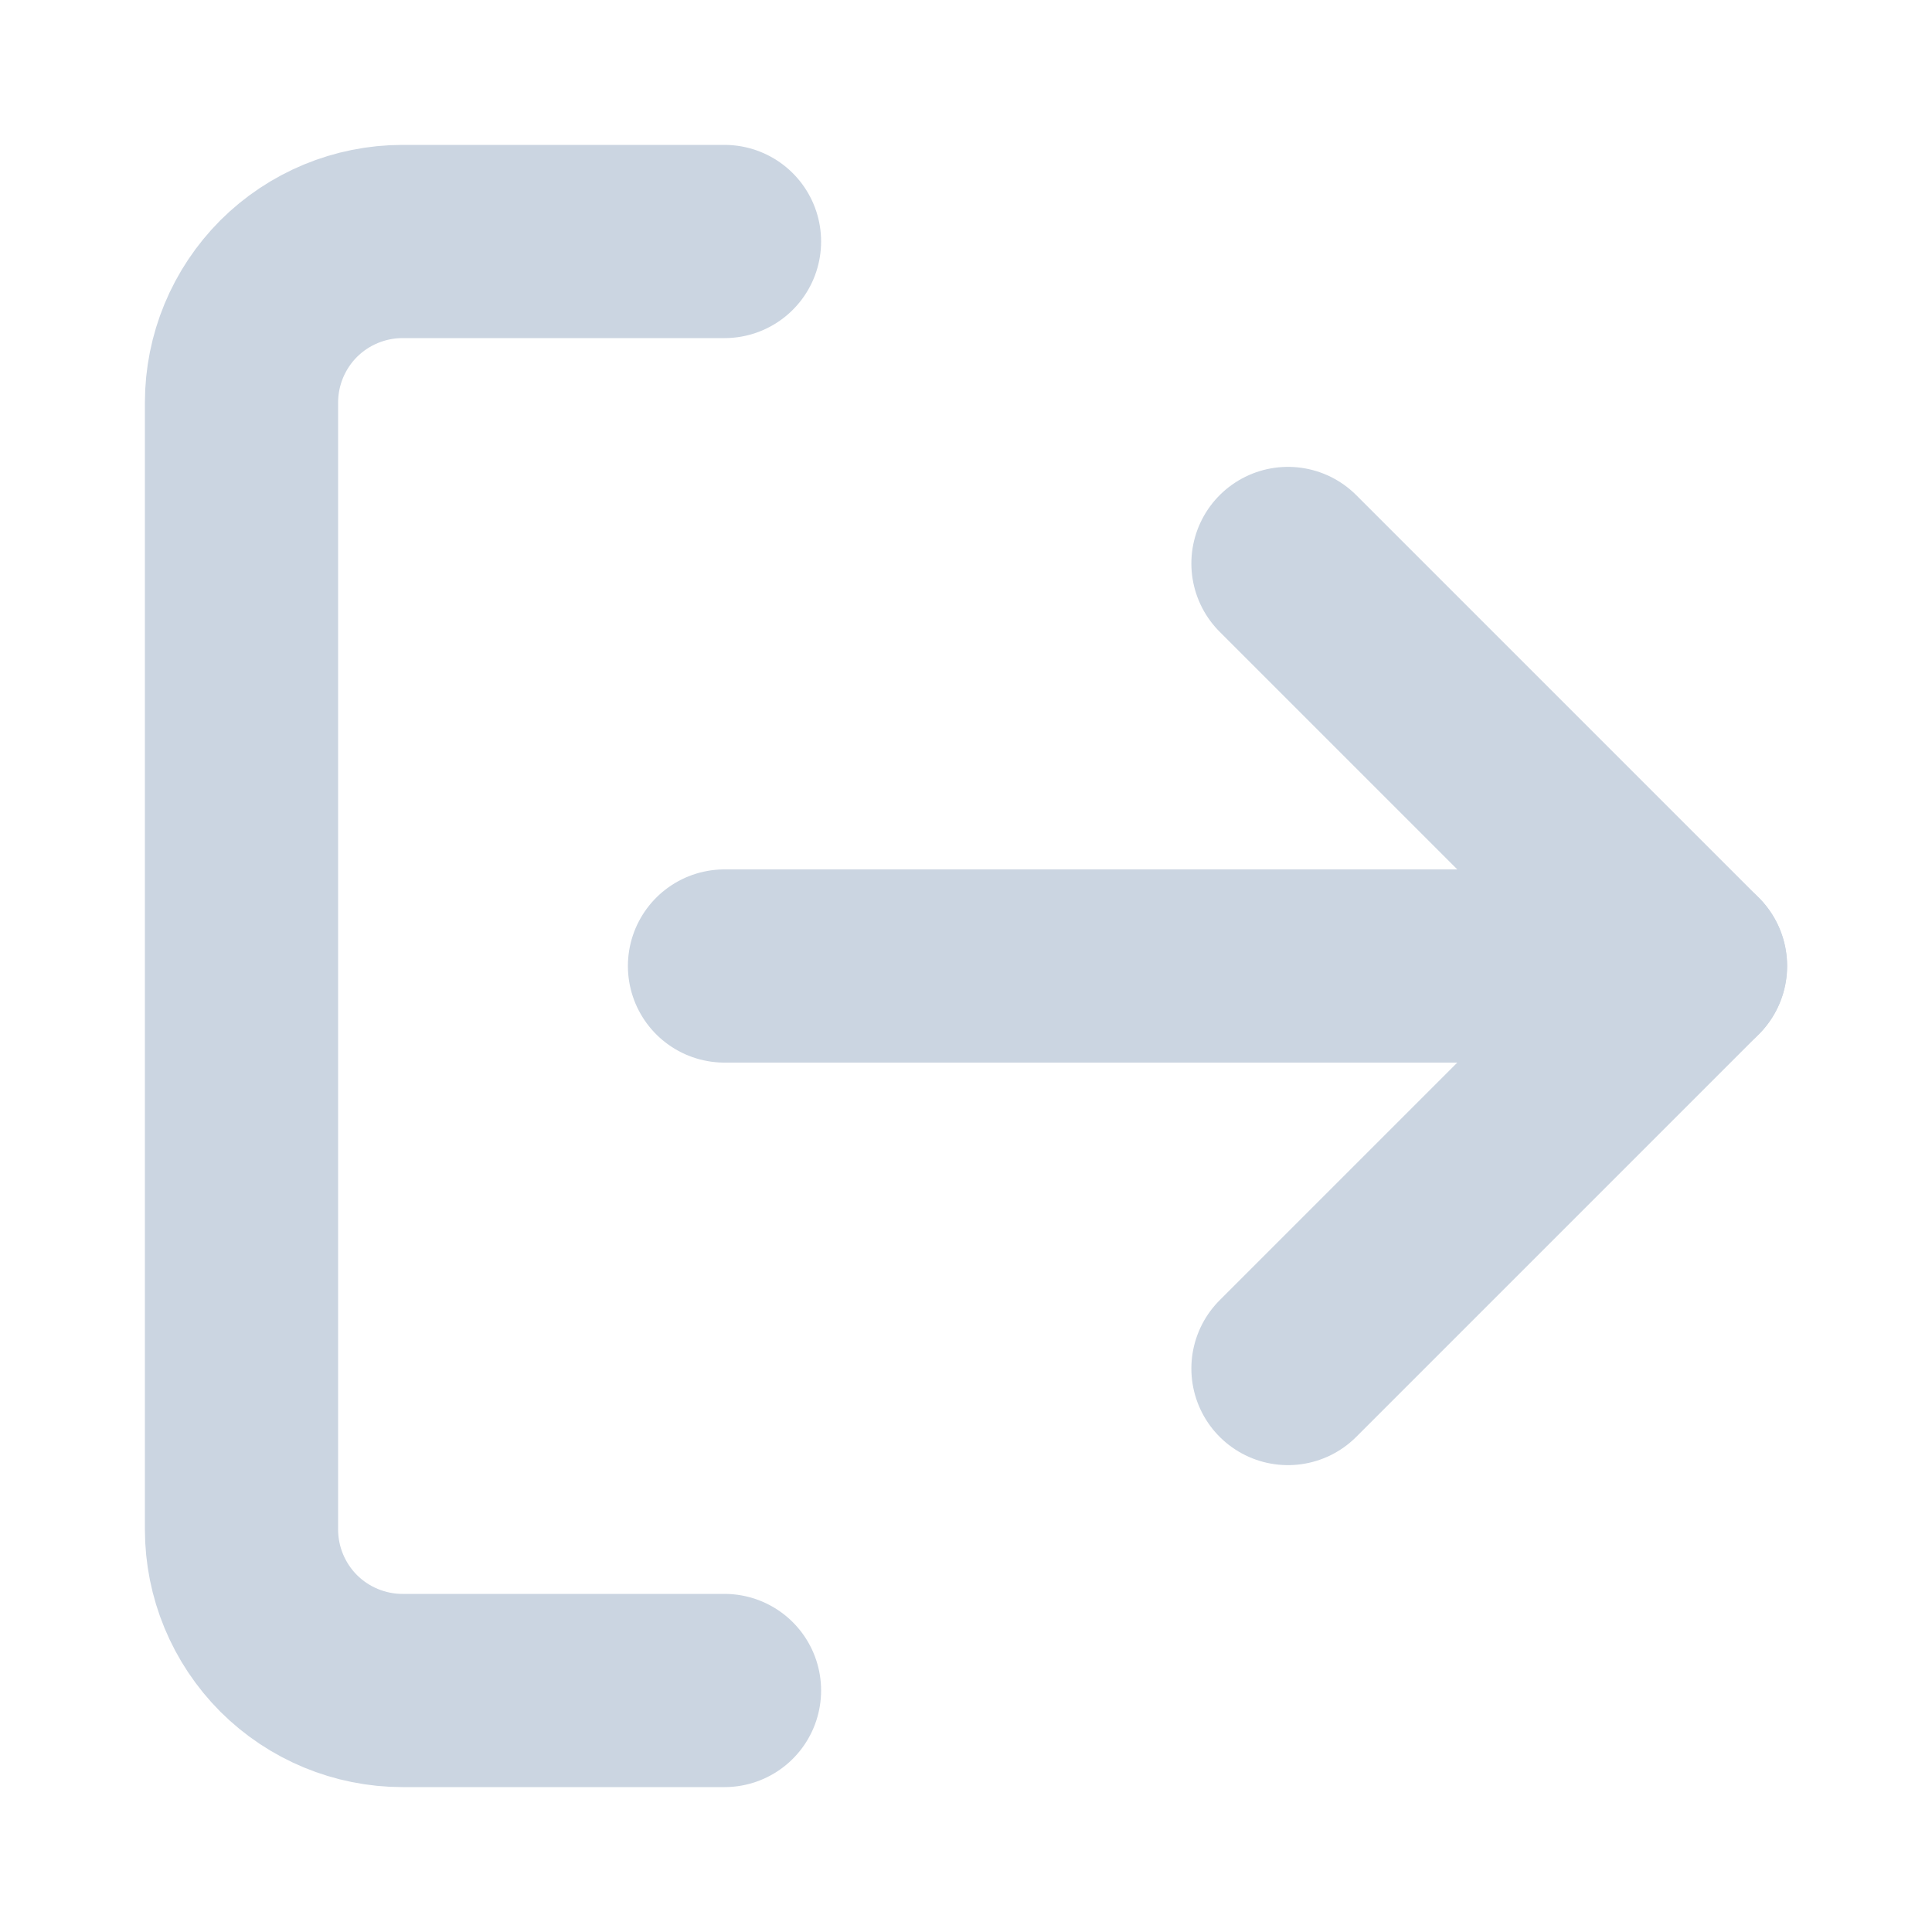
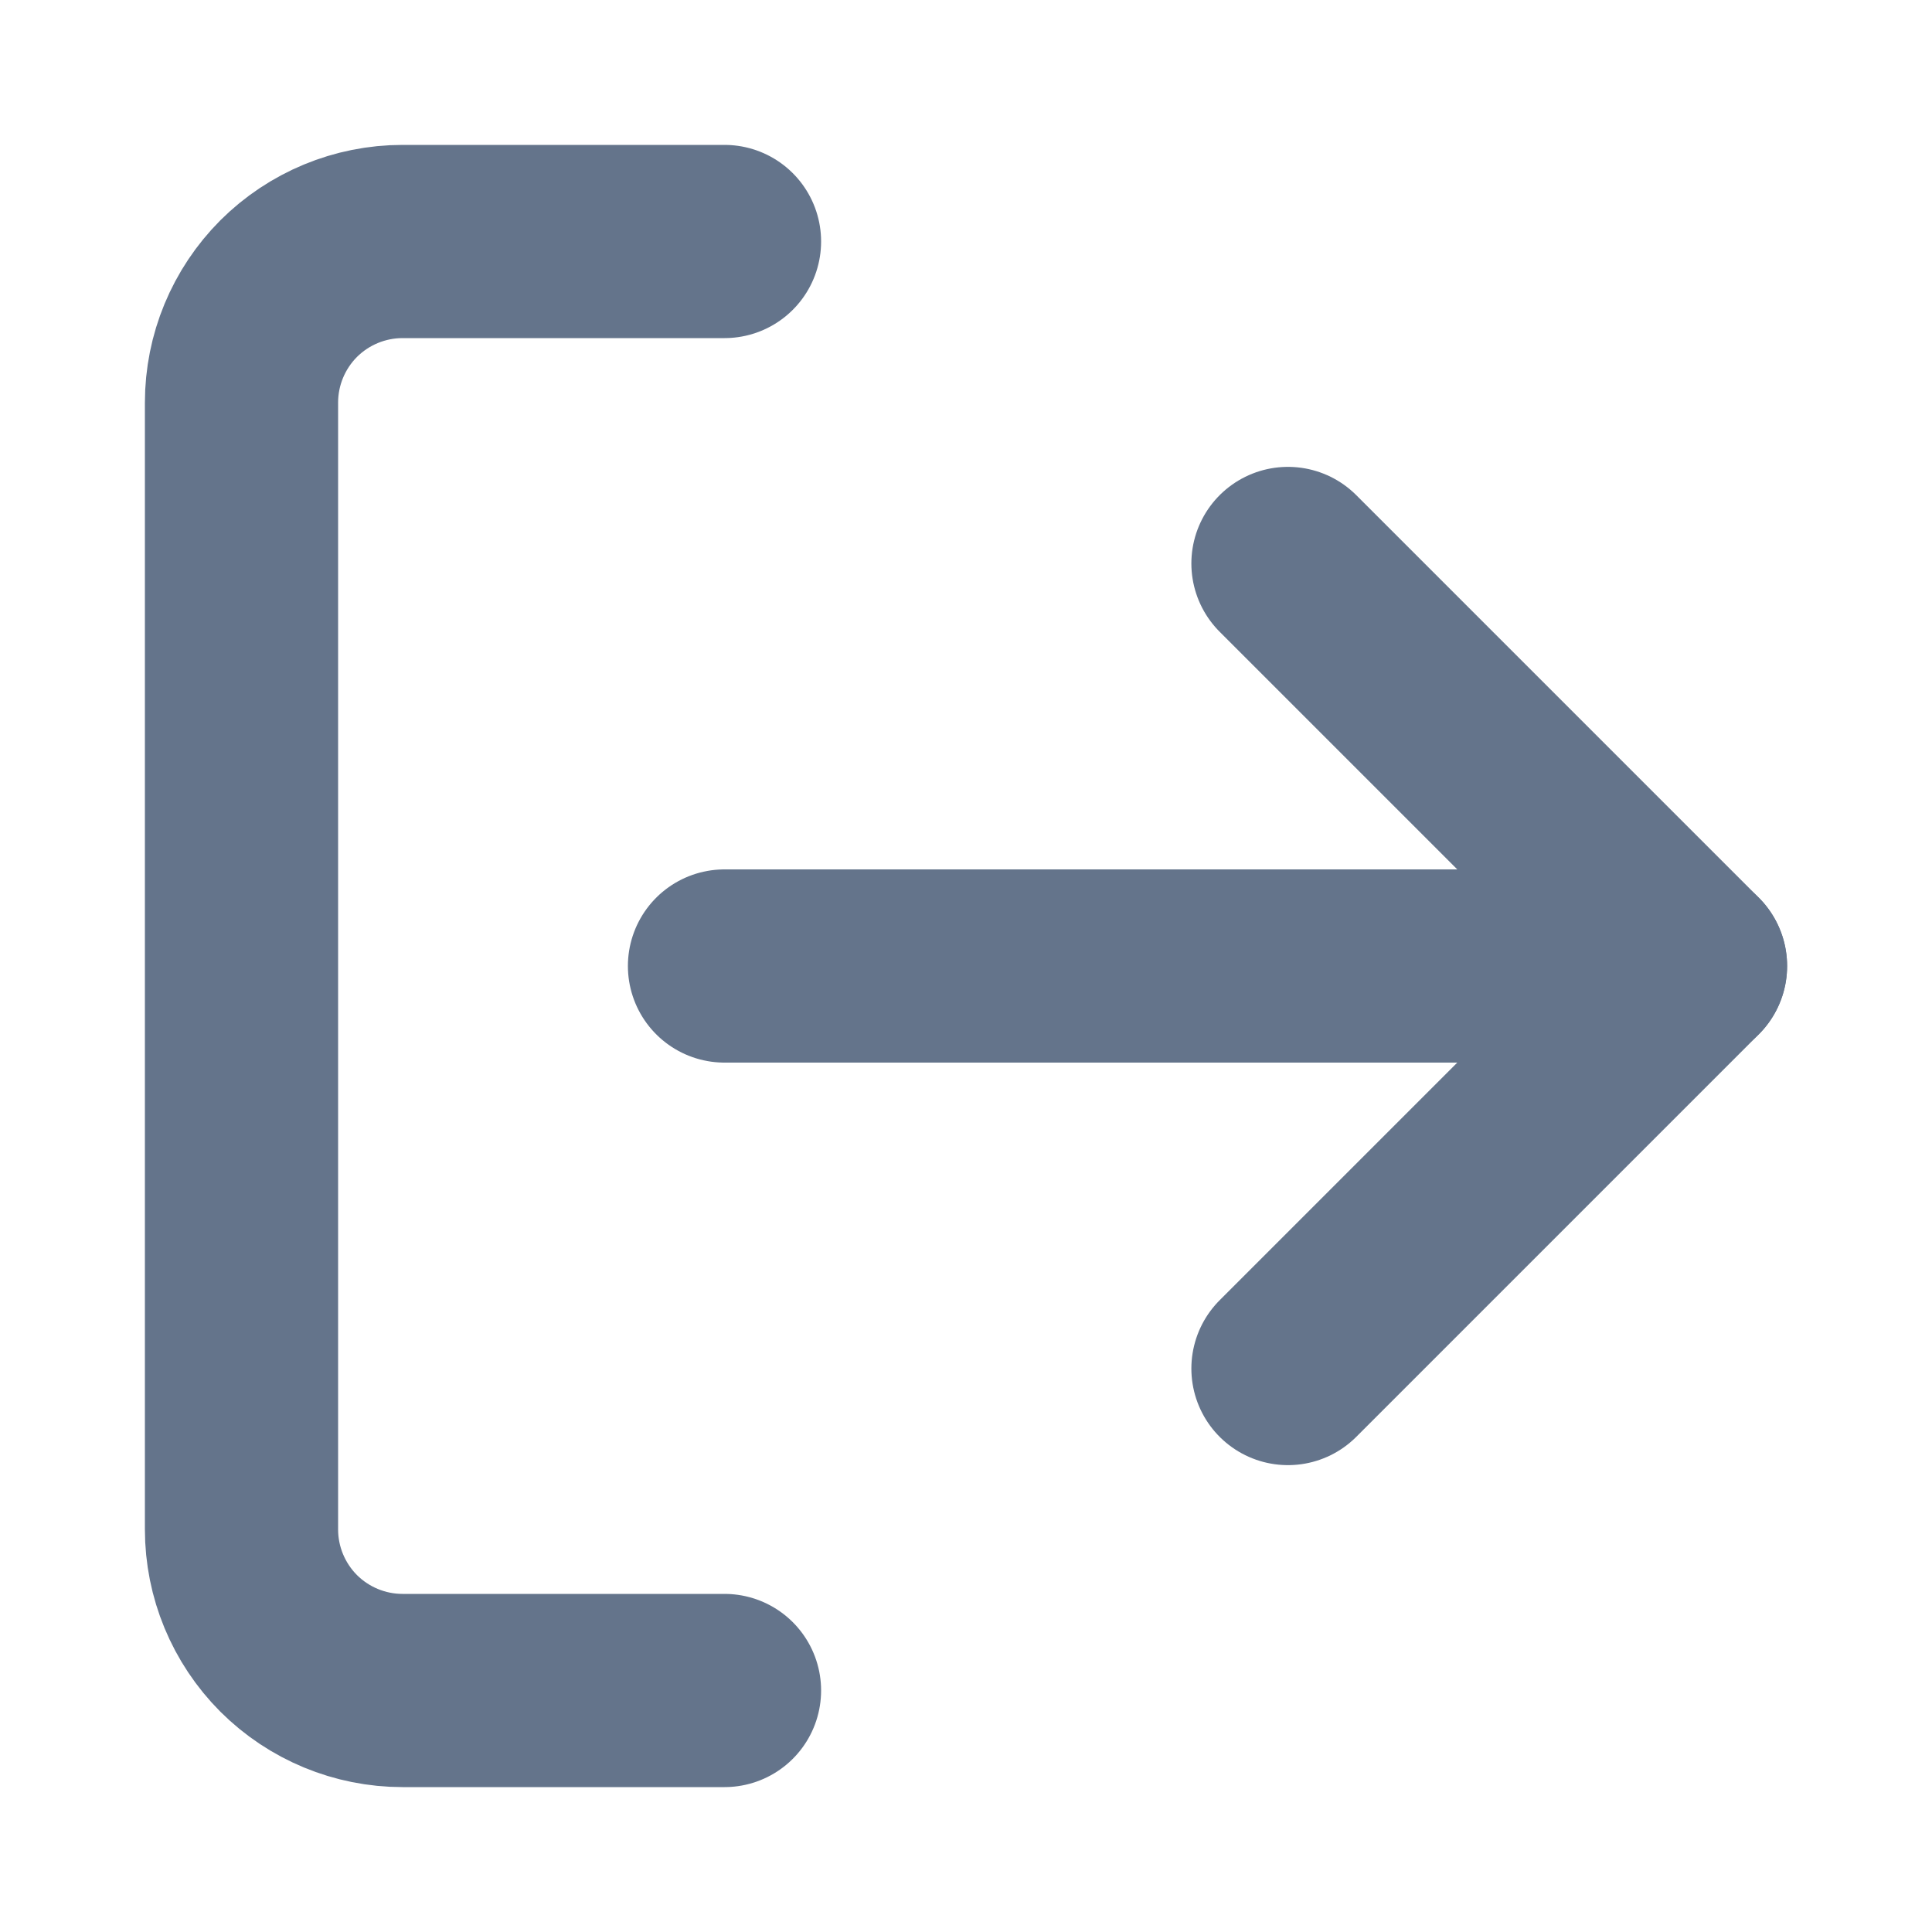
<svg xmlns="http://www.w3.org/2000/svg" width="20" height="20" viewBox="0 0 20 20" fill="none">
-   <path d="M7.5 17.5H4.167C3.725 17.5 3.301 17.324 2.988 17.012C2.676 16.699 2.5 16.275 2.5 15.833V4.167C2.5 3.725 2.676 3.301 2.988 2.988C3.301 2.676 3.725 2.5 4.167 2.5H7.5" stroke="#CBD5E1" stroke-width="2" stroke-linecap="round" stroke-linejoin="round" />
-   <path d="M13.333 14.167L17.5 10L13.333 5.833" stroke="#CBD5E1" stroke-width="2" stroke-linecap="round" stroke-linejoin="round" />
-   <path d="M17.5 10H7.5" stroke="#CBD5E1" stroke-width="2" stroke-linecap="round" stroke-linejoin="round" />
+   <path d="M7.5 17.5H4.167C3.725 17.5 3.301 17.324 2.988 17.012C2.676 16.699 2.5 16.275 2.5 15.833V4.167C2.5 3.725 2.676 3.301 2.988 2.988C3.301 2.676 3.725 2.5 4.167 2.5H7.5" stroke="#64748B" stroke-width="2" stroke-linecap="round" stroke-linejoin="round" />
+   <path d="M13.333 14.167L17.5 10L13.333 5.833" stroke="#64748B" stroke-width="2" stroke-linecap="round" stroke-linejoin="round" />
+   <path d="M17.5 10H7.5" stroke="#64748B" stroke-width="2" stroke-linecap="round" stroke-linejoin="round" />
</svg>
